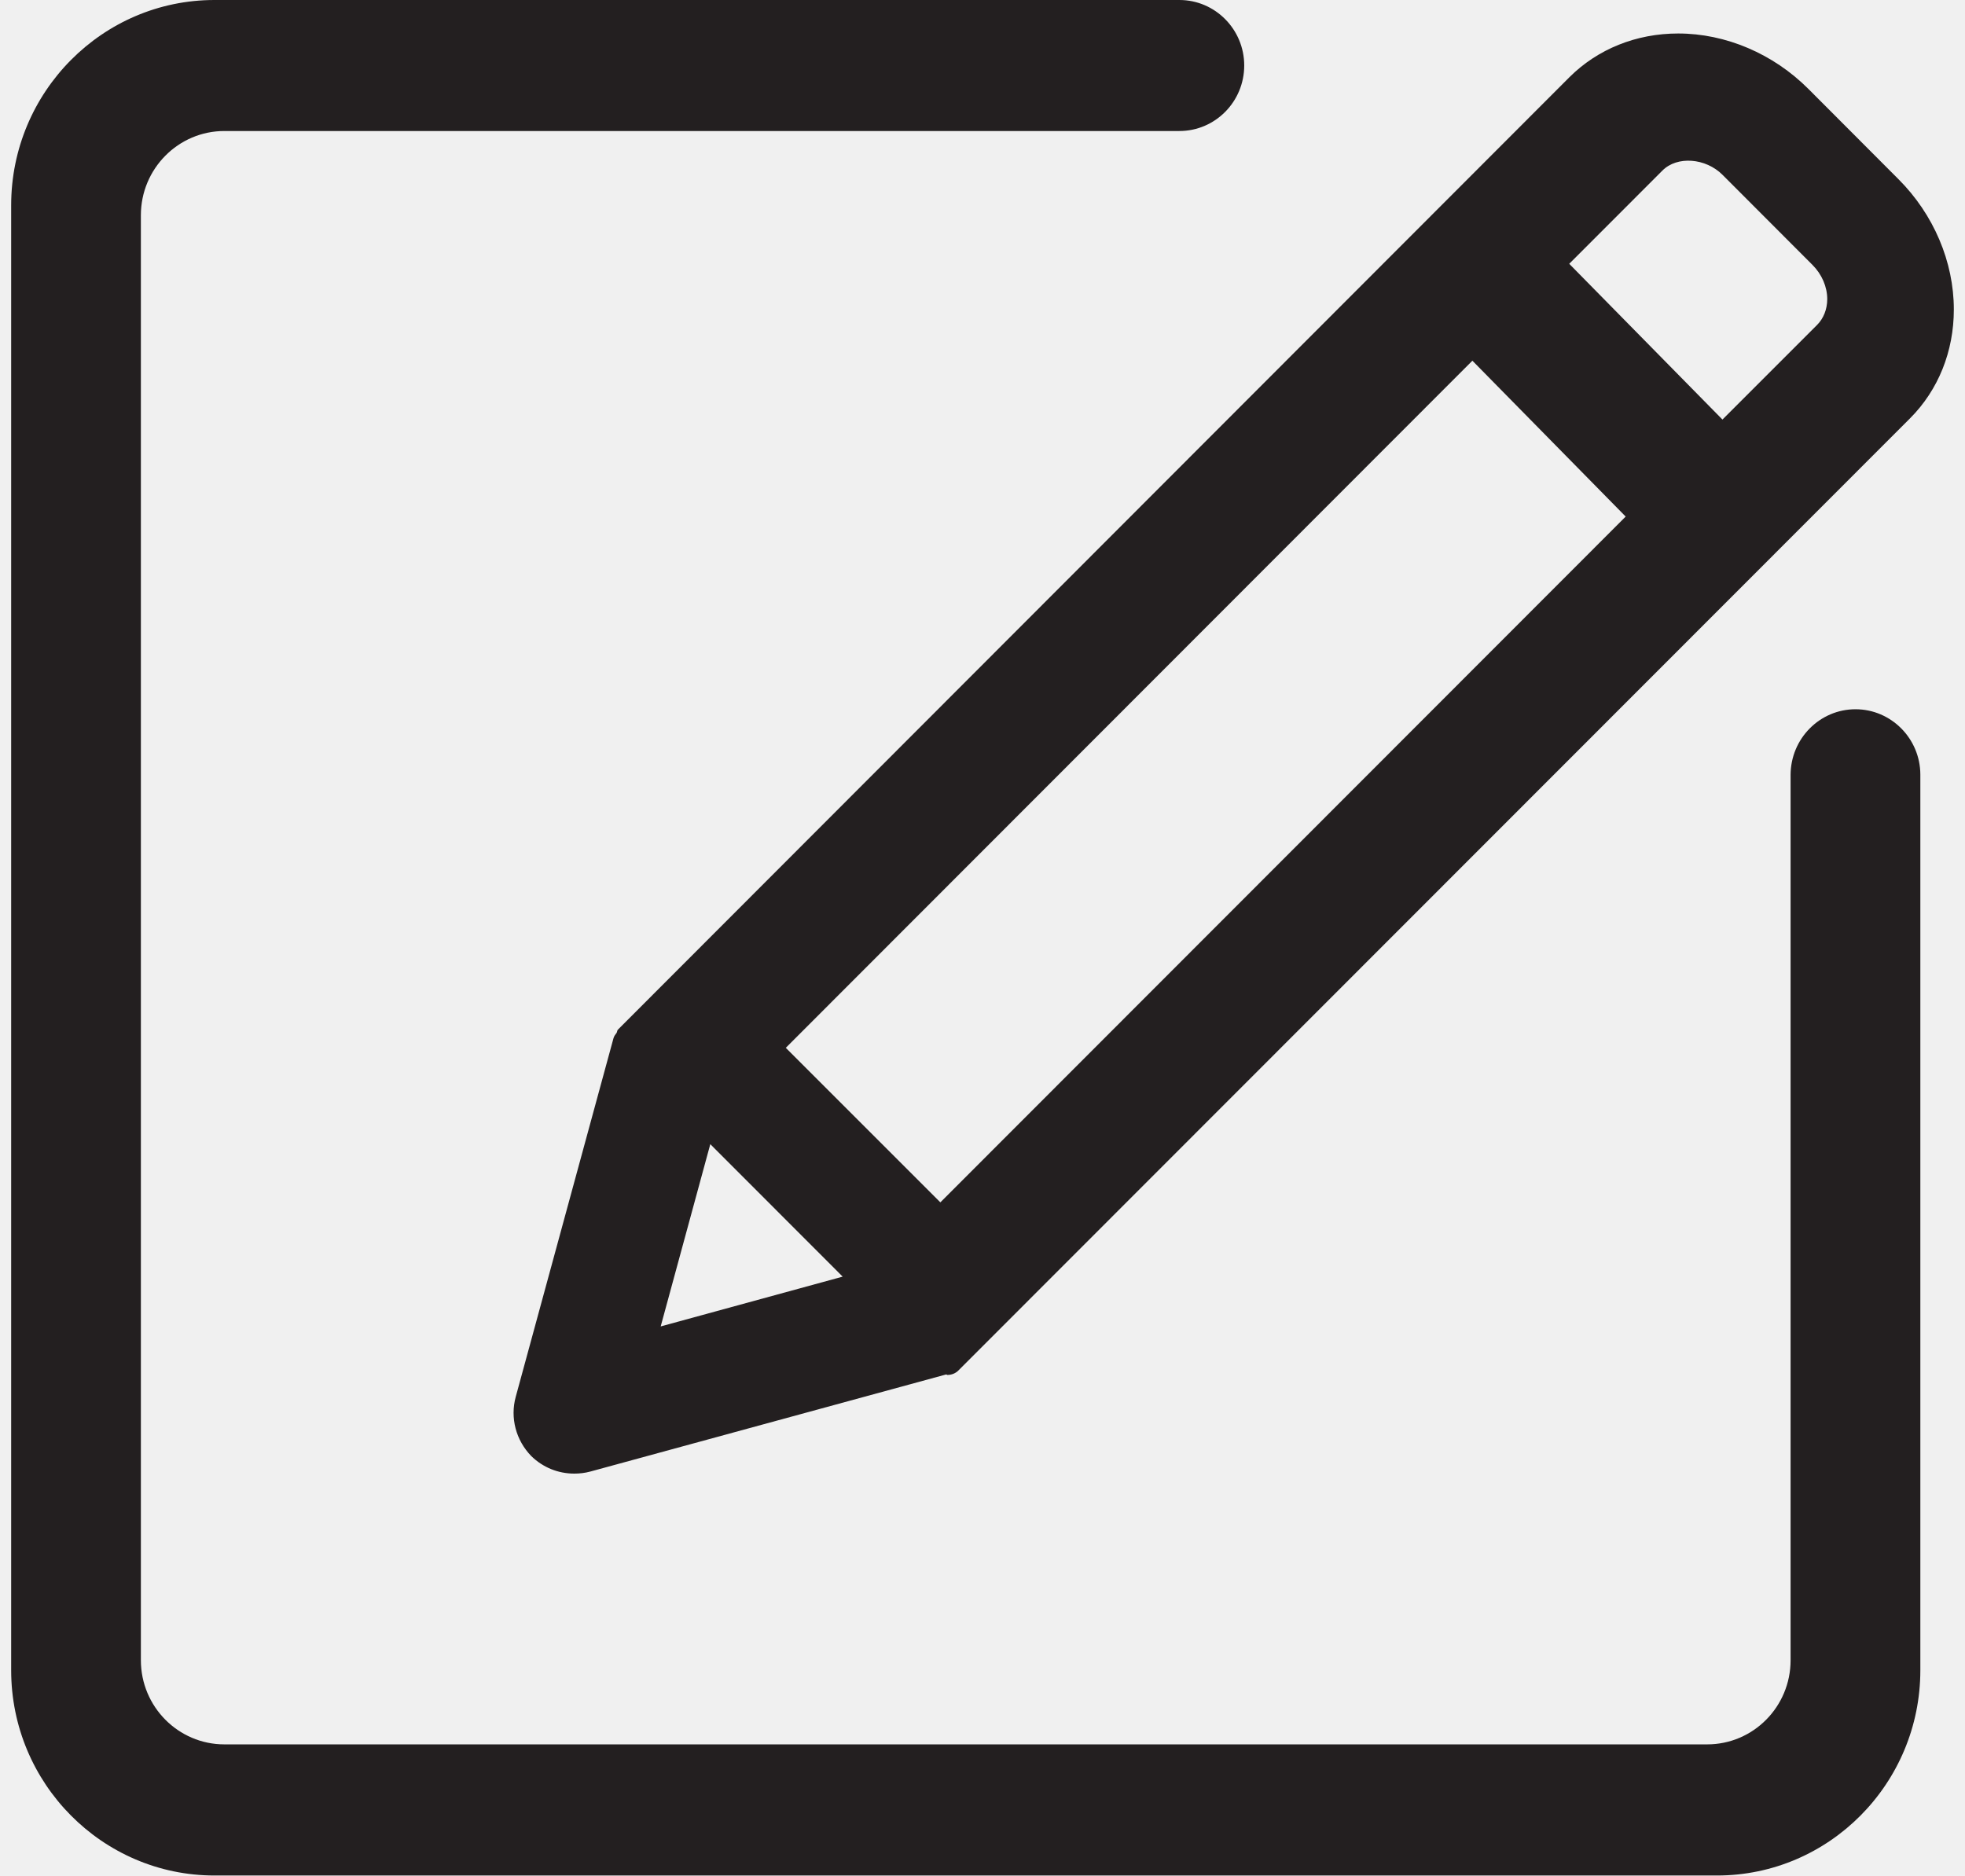
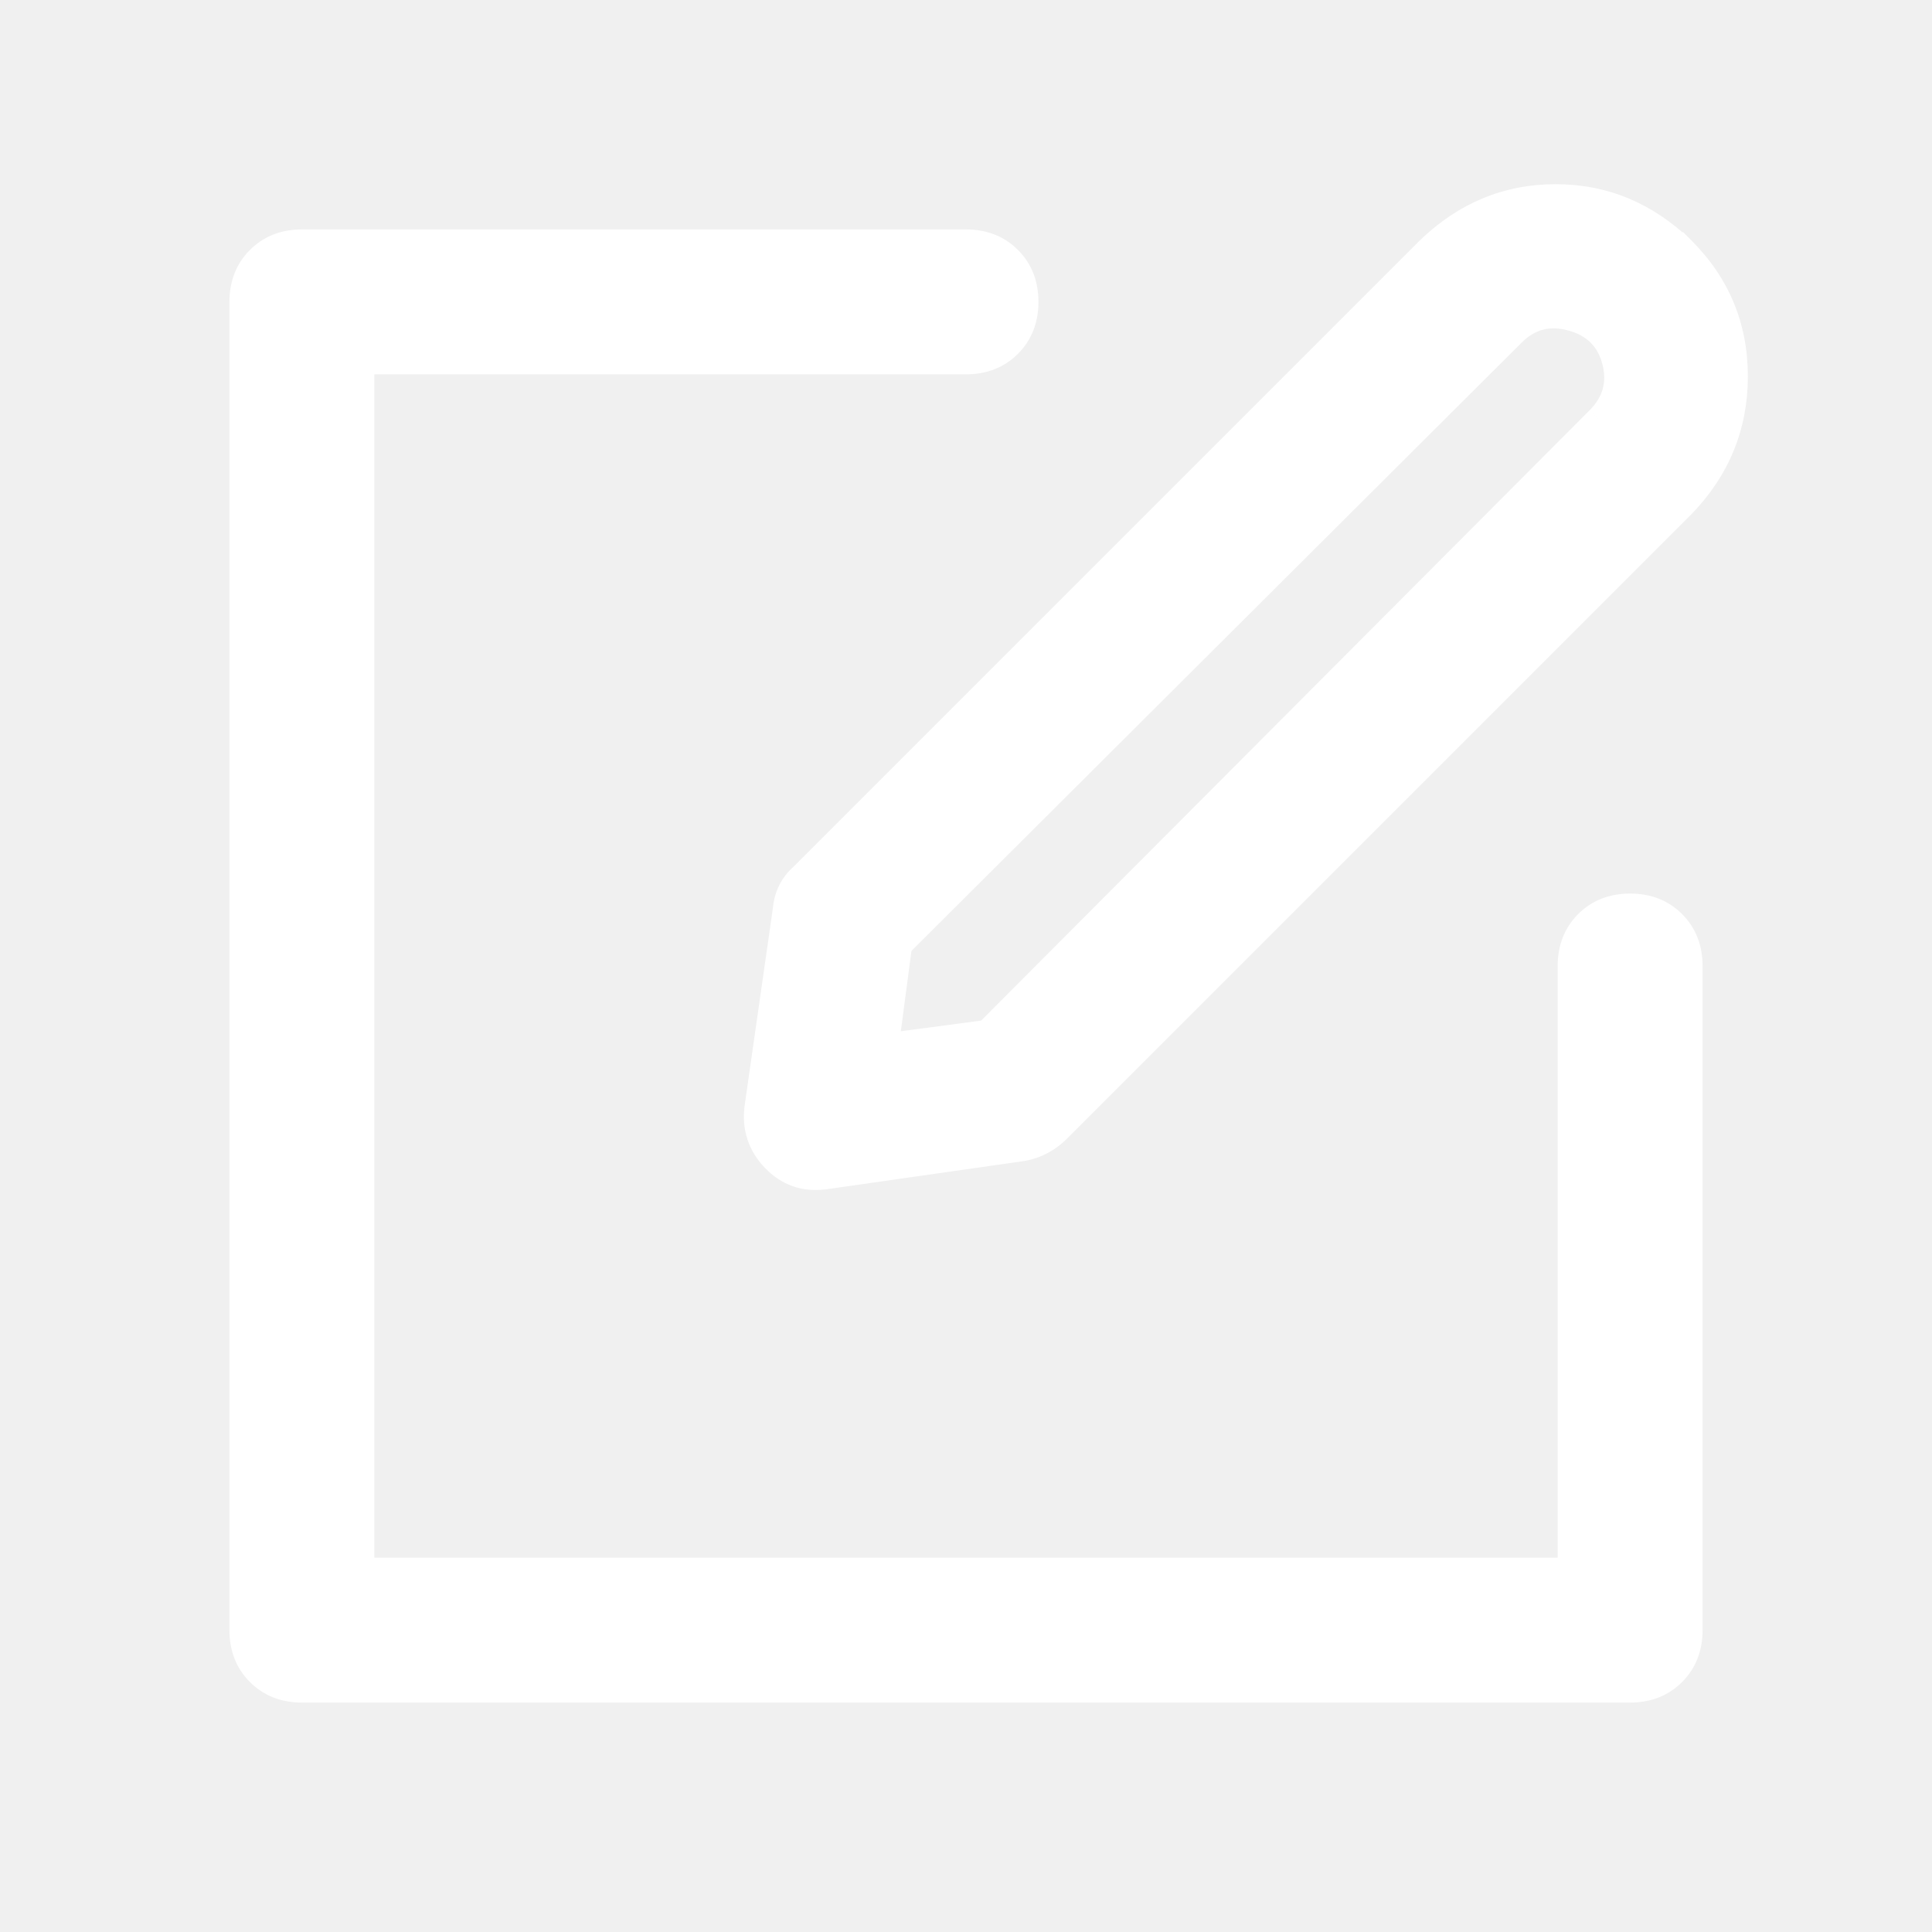
- <svg xmlns="http://www.w3.org/2000/svg" width="88" height="84" viewBox="0 0 88 84" fill="none">
-   <g id="Group 10">
-     <path id="Vector" d="M27.613 46.261C27.556 46.333 27.499 46.409 27.474 46.501L23.096 62.563C22.84 63.498 23.102 64.506 23.794 65.216C24.311 65.722 24.993 66 25.719 66C25.959 66 26.199 65.972 26.436 65.908L42.371 61.559C42.397 61.559 42.409 61.581 42.428 61.581C42.611 61.581 42.791 61.514 42.927 61.375L85.54 18.735C86.806 17.466 87.5 15.738 87.5 13.859C87.5 11.728 86.597 9.599 85.016 8.021L80.992 3.988C79.414 2.405 77.283 1.5 75.156 1.5C73.278 1.5 71.551 2.195 70.282 3.46L27.676 46.112C27.632 46.153 27.644 46.213 27.613 46.261ZM81.37 14.559L77.138 18.791L70.276 11.815L74.449 7.639C75.108 6.976 76.386 7.072 77.144 7.833L81.171 11.867C81.591 12.287 81.831 12.847 81.831 13.399C81.828 13.853 81.667 14.263 81.37 14.559ZM35.191 46.93L65.939 16.155L72.804 23.136L42.113 53.851L35.191 46.93ZM29.588 59.408L31.81 51.245L37.738 57.178L29.588 59.408Z" fill="#231F20" />
-     <path id="Vector_2" d="M83.096 31.766C81.502 31.766 80.195 33.075 80.189 34.707V74.359C80.189 76.439 78.517 78.127 76.455 78.127H10.046C7.988 78.127 6.309 76.439 6.309 74.359V9.639C6.309 7.558 7.988 5.868 10.046 5.868H52.817C54.421 5.868 55.721 4.553 55.721 2.933C55.721 1.317 54.421 0 52.817 0H9.604C4.585 0 0.5 4.123 0.5 9.195V74.806C0.5 79.879 4.585 84 9.604 84H76.895C81.917 84 86 79.879 86 74.806V34.688C85.993 33.075 84.69 31.766 83.096 31.766Z" fill="#231F20" />
-   </g>
+ <svg xmlns="http://www.w3.org/2000/svg" width="80" height="80" viewBox="0 0 80 80" fill="none">
+   <path d="M65 40C65 39.27 65.234 38.671 65.703 38.202C66.171 37.734 66.77 37.5 67.5 37.5C68.23 37.5 68.829 37.734 69.297 38.202C69.766 38.671 70 39.27 70 40V67.5C70 68.23 69.766 68.829 69.297 69.297C68.829 69.766 68.23 70 67.5 70H12.5C11.77 70 11.171 69.766 10.703 69.297C10.234 68.829 10 68.23 10 67.5V12.5C10 11.77 10.234 11.171 10.703 10.702C11.171 10.234 11.77 10 12.5 10H40C40.73 10 41.329 10.234 41.797 10.702C42.266 11.171 42.5 11.77 42.5 12.5C42.5 13.23 42.266 13.829 41.797 14.297C41.329 14.766 40.73 15 40 15H15V65H65V40ZM36.72 43.282L40.86 42.735L66.172 17.345C66.849 16.668 67.071 15.874 66.838 14.962C66.604 14.051 66.018 13.465 65.08 13.205C64.142 12.945 63.334 13.153 62.657 13.83L37.267 39.142L36.72 43.282ZM69.688 10.312C71.146 11.771 71.875 13.528 71.875 15.585C71.875 17.642 71.146 19.426 69.688 20.937L43.828 46.797C43.411 47.214 42.916 47.475 42.343 47.58L34.14 48.752C33.307 48.857 32.603 48.61 32.03 48.01C31.457 47.41 31.223 46.694 31.328 45.862L32.5 37.66C32.552 37.087 32.786 36.617 33.203 36.252L59.14 10.315C60.65 8.857 62.407 8.127 64.412 8.127C66.418 8.127 68.175 8.857 69.685 10.315L69.688 10.312Z" fill="white" />
+   <path d="M67.5 70V69.5V70ZM10 67.5H10.5H10ZM12.5 10V10.5V10ZM15 15V14.5H14.5V15H15ZM15 65H14.5V65.5H15V65ZM65 65V65.5H65.5V65H65ZM36.72 43.282L36.224 43.217L36.139 43.864L36.786 43.778L36.72 43.282ZM40.86 42.735L40.926 43.231L41.094 43.208L41.214 43.088L40.86 42.735ZM66.172 17.345L65.819 16.991L65.818 16.992L66.172 17.345ZM62.657 13.83L63.011 14.184L63.011 14.184L62.657 13.83ZM37.267 39.142L36.914 38.788L36.794 38.908L36.772 39.077L37.267 39.142ZM69.688 10.312L70.041 9.959L69.687 9.605L69.334 9.959L69.688 10.312ZM69.688 20.937L70.041 21.291L70.047 21.285L69.688 20.937ZM43.828 46.797L44.181 47.151L43.828 46.797ZM42.343 47.58L42.413 48.075L42.423 48.074L42.433 48.072L42.343 47.58ZM34.14 48.752L34.203 49.249L34.211 49.247L34.14 48.752ZM31.328 45.862L30.832 45.792L30.831 45.8L31.328 45.862ZM32.5 37.66L32.995 37.731L32.997 37.718L32.998 37.705L32.5 37.66ZM33.203 36.252L33.532 36.629L33.544 36.618L33.556 36.606L33.203 36.252ZM59.14 10.315L58.793 9.955L58.786 9.961L59.14 10.315ZM69.685 10.315L69.338 10.675L69.691 11.016L70.039 10.668L69.685 10.315ZM65.5 40C65.5 39.388 65.692 38.92 66.056 38.556L65.349 37.849C64.777 38.421 64.5 39.152 64.5 40H65.5ZM66.056 38.556C66.421 38.191 66.888 38 67.5 38V37C66.652 37 65.921 37.277 65.349 37.849L66.056 38.556ZM67.5 38C68.112 38 68.579 38.191 68.944 38.556L69.651 37.849C69.079 37.277 68.348 37 67.5 37V38ZM68.944 38.556C69.308 38.92 69.5 39.388 69.5 40H70.5C70.5 39.152 70.223 38.421 69.651 37.849L68.944 38.556ZM69.5 40V67.5H70.5V40H69.5ZM69.5 67.5C69.5 68.112 69.308 68.579 68.944 68.944L69.651 69.651C70.223 69.079 70.5 68.348 70.5 67.5H69.5ZM68.944 68.944C68.579 69.308 68.112 69.5 67.5 69.5V70.5C68.348 70.5 69.079 70.223 69.651 69.651L68.944 68.944ZM67.5 69.5H12.5V70.5H67.5V69.5ZM12.5 69.5C11.888 69.5 11.421 69.308 11.056 68.944L10.349 69.651C10.921 70.223 11.652 70.5 12.5 70.5V69.5ZM11.056 68.944C10.691 68.579 10.5 68.112 10.5 67.5H9.5C9.5 68.348 9.777 69.079 10.349 69.651L11.056 68.944ZM10.5 67.5V12.5H9.5V67.5H10.5ZM10.5 12.5C10.5 11.888 10.691 11.421 11.056 11.056L10.349 10.349C9.777 10.921 9.5 11.652 9.5 12.5H10.5ZM11.056 11.056C11.421 10.691 11.888 10.5 12.5 10.5V9.5C11.652 9.5 10.921 9.777 10.349 10.349L11.056 11.056ZM12.5 10.5H40V9.5H12.5V10.5ZM40 10.5C40.612 10.5 41.079 10.691 41.444 11.056L42.151 10.349C41.579 9.777 40.848 9.5 40 9.5V10.5ZM41.444 11.056C41.809 11.421 42 11.888 42 12.5H43C43 11.652 42.723 10.921 42.151 10.349L41.444 11.056ZM42 12.5C42 13.112 41.809 13.579 41.444 13.944L42.151 14.651C42.723 14.079 43 13.348 43 12.5H42ZM41.444 13.944C41.079 14.308 40.612 14.5 40 14.5V15.5C40.848 15.5 41.579 15.223 42.151 14.651L41.444 13.944ZM40 14.5H15V15.5H40V14.5ZM14.5 15V65H15.5V15H14.5ZM15 65.5H65V64.5H15V65.5ZM65.5 65V40H64.5V65H65.5ZM36.786 43.778L40.926 43.231L40.794 42.239L36.654 42.787L36.786 43.778ZM41.214 43.088L66.527 17.698L65.818 16.992L40.506 42.382L41.214 43.088ZM66.526 17.698C67.325 16.899 67.6 15.925 67.322 14.838L66.353 15.086C66.542 15.823 66.373 16.437 65.819 16.991L66.526 17.698ZM67.322 14.838C67.042 13.746 66.317 13.029 65.213 12.723L64.947 13.687C65.72 13.901 66.166 14.356 66.353 15.086L67.322 14.838ZM65.213 12.723C64.105 12.416 63.111 12.67 62.304 13.476L63.011 14.184C63.558 13.637 64.178 13.474 64.947 13.687L65.213 12.723ZM62.304 13.476L36.914 38.788L37.62 39.496L63.011 14.184L62.304 13.476ZM36.772 39.077L36.224 43.217L37.216 43.348L37.763 39.208L36.772 39.077ZM69.334 10.666C70.699 12.031 71.375 13.661 71.375 15.585H72.375C72.375 13.395 71.593 11.511 70.041 9.959L69.334 10.666ZM71.375 15.585C71.375 17.509 70.698 19.17 69.328 20.59L70.047 21.285C71.594 19.682 72.375 17.774 72.375 15.585H71.375ZM69.334 20.584L43.474 46.444L44.181 47.151L70.041 21.291L69.334 20.584ZM43.474 46.444C43.128 46.79 42.725 47.002 42.252 47.088L42.433 48.072C43.107 47.948 43.694 47.639 44.181 47.151L43.474 46.444ZM42.272 47.085L34.069 48.258L34.211 49.247L42.413 48.075L42.272 47.085ZM34.078 48.256C33.399 48.342 32.854 48.148 32.392 47.664L31.669 48.355C32.353 49.072 33.214 49.373 34.203 49.248L34.078 48.256ZM32.392 47.664C31.923 47.175 31.737 46.609 31.824 45.925L30.831 45.8C30.708 46.779 30.99 47.645 31.669 48.355L32.392 47.664ZM31.823 45.933L32.995 37.731L32.005 37.589L30.832 45.792L31.823 45.933ZM32.998 37.705C33.039 37.254 33.216 36.905 33.532 36.629L32.873 35.876C32.356 36.33 32.065 36.919 32.002 37.615L32.998 37.705ZM33.556 36.606L59.494 10.668L58.786 9.961L32.849 35.899L33.556 36.606ZM59.487 10.675C60.909 9.302 62.544 8.627 64.412 8.627V7.627C62.271 7.627 60.391 8.412 58.793 9.955L59.487 10.675ZM64.412 8.627C66.281 8.627 67.916 9.302 69.338 10.675L70.032 9.955C68.434 8.412 66.554 7.627 64.412 7.627V8.627ZM70.039 10.668L70.041 10.666L69.334 9.959L69.331 9.961L70.039 10.668Z" fill="white" />
</svg>
